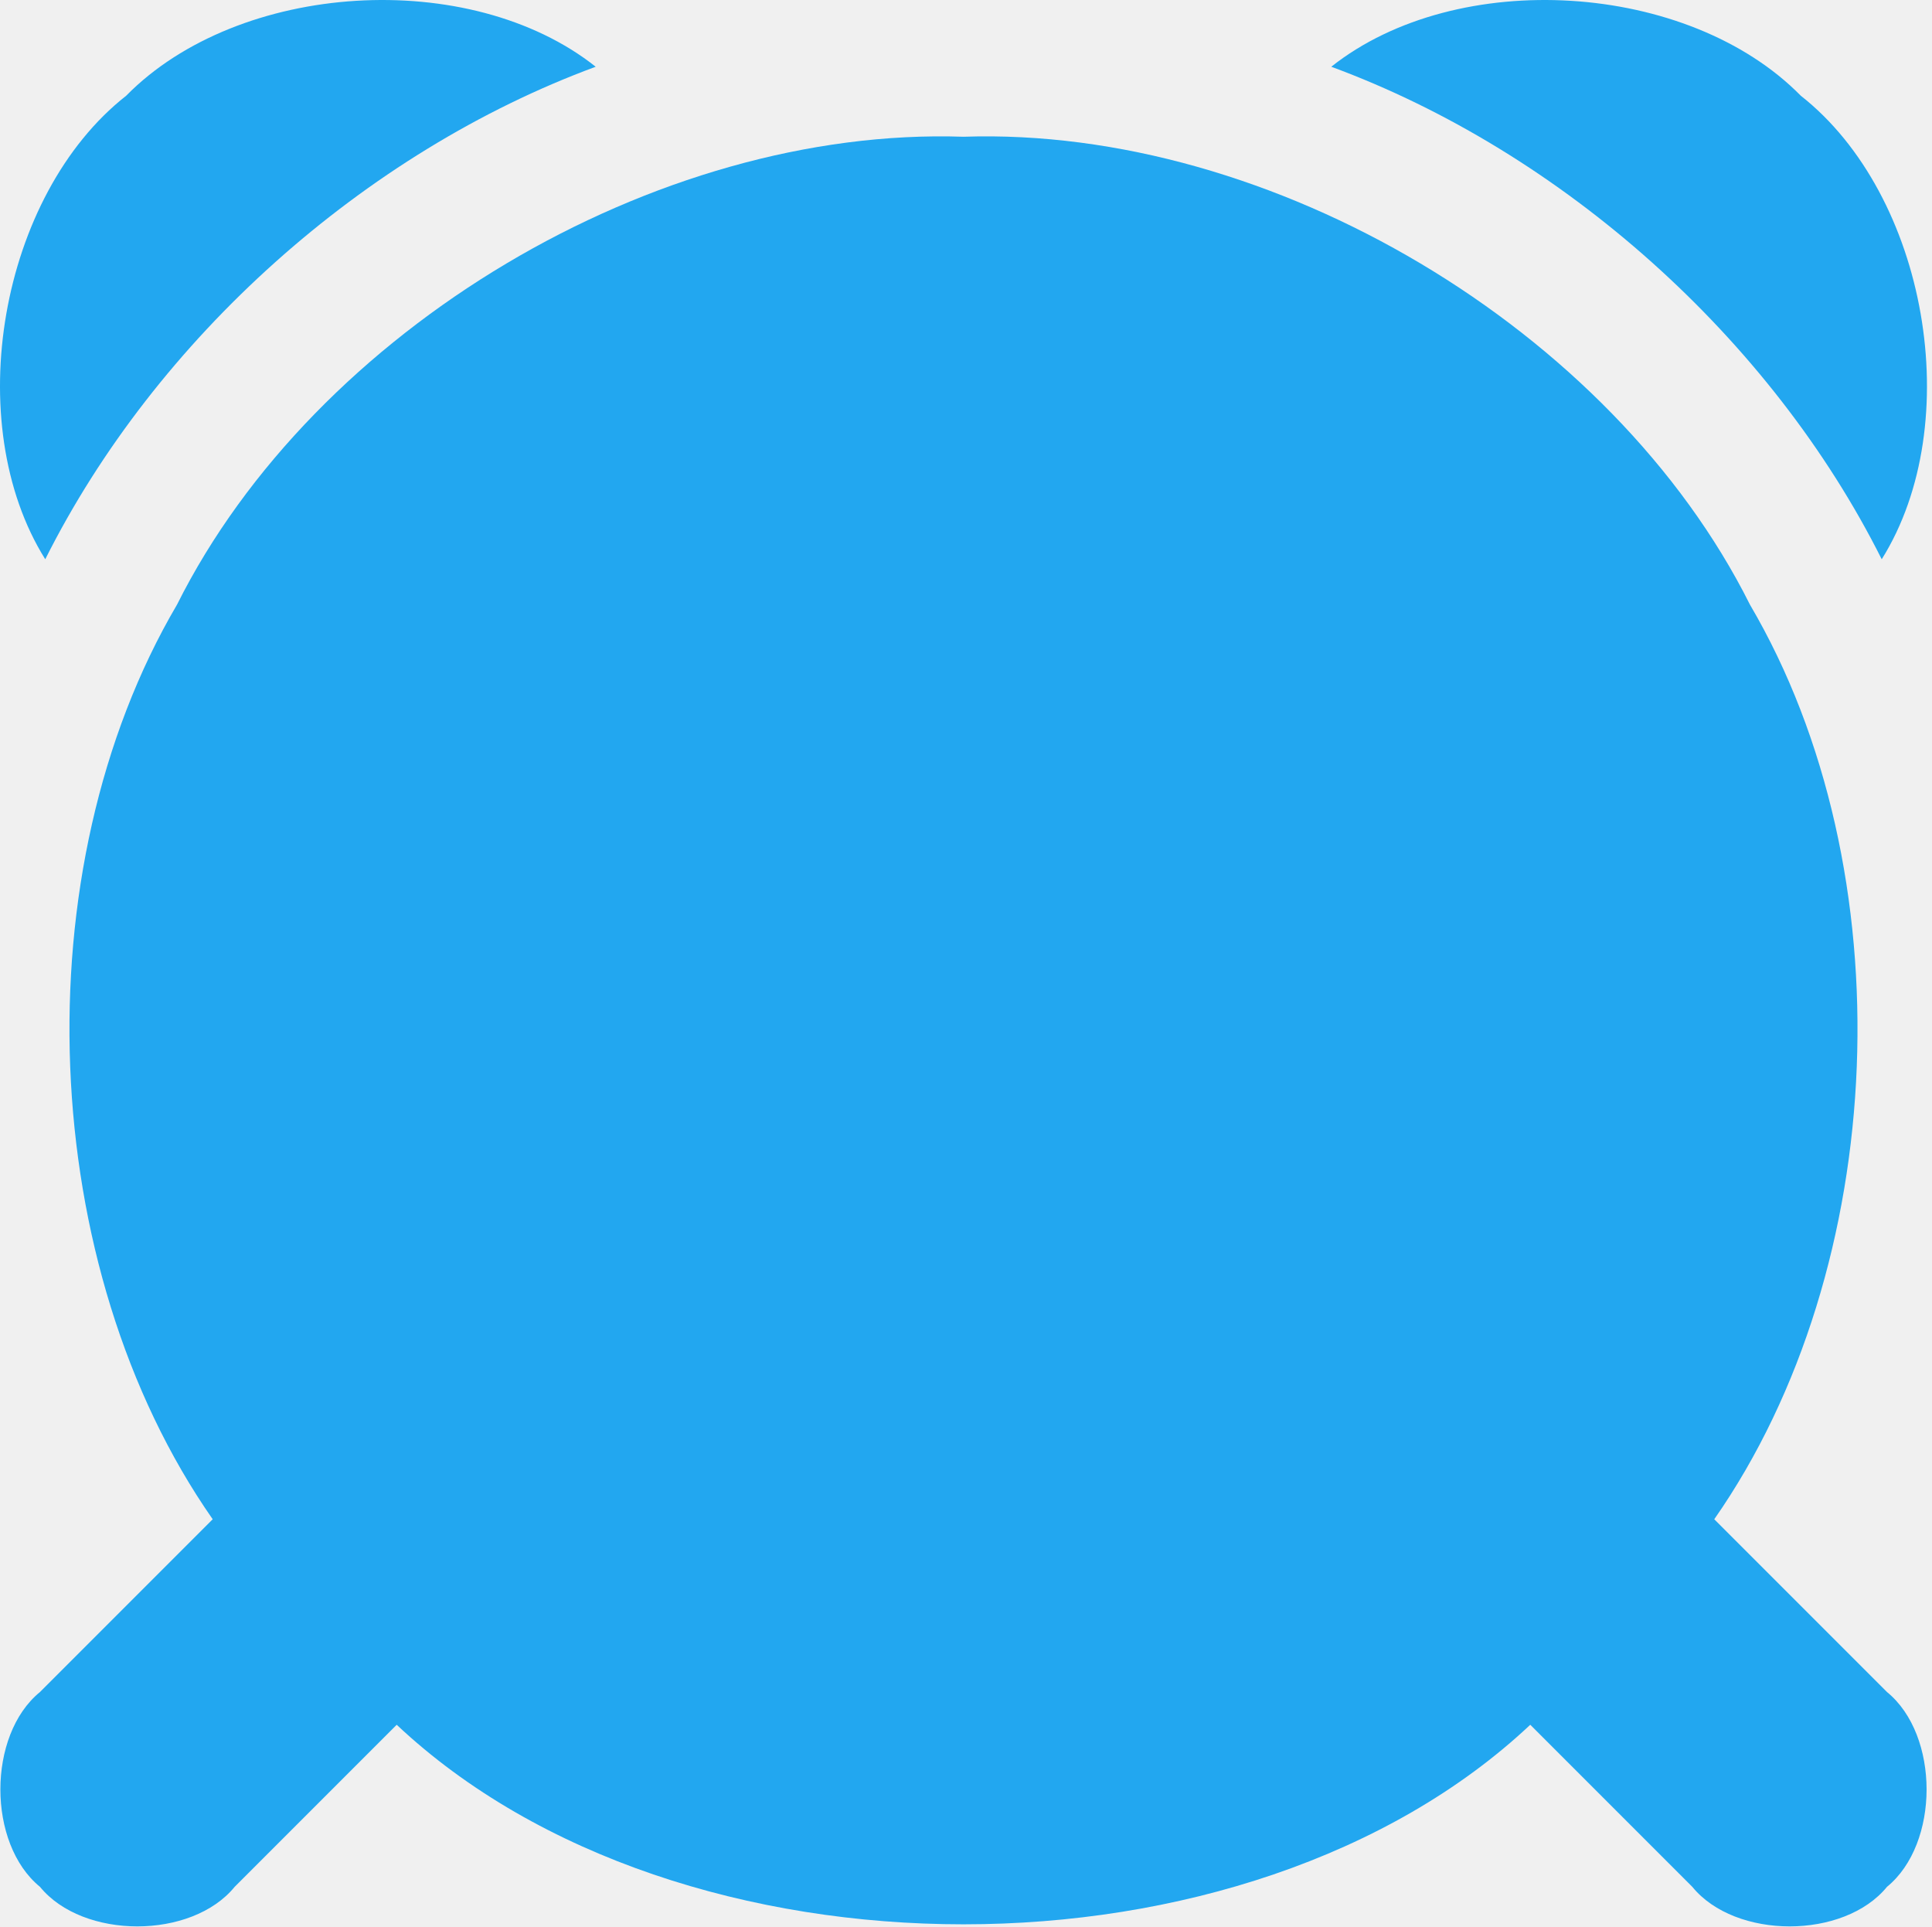
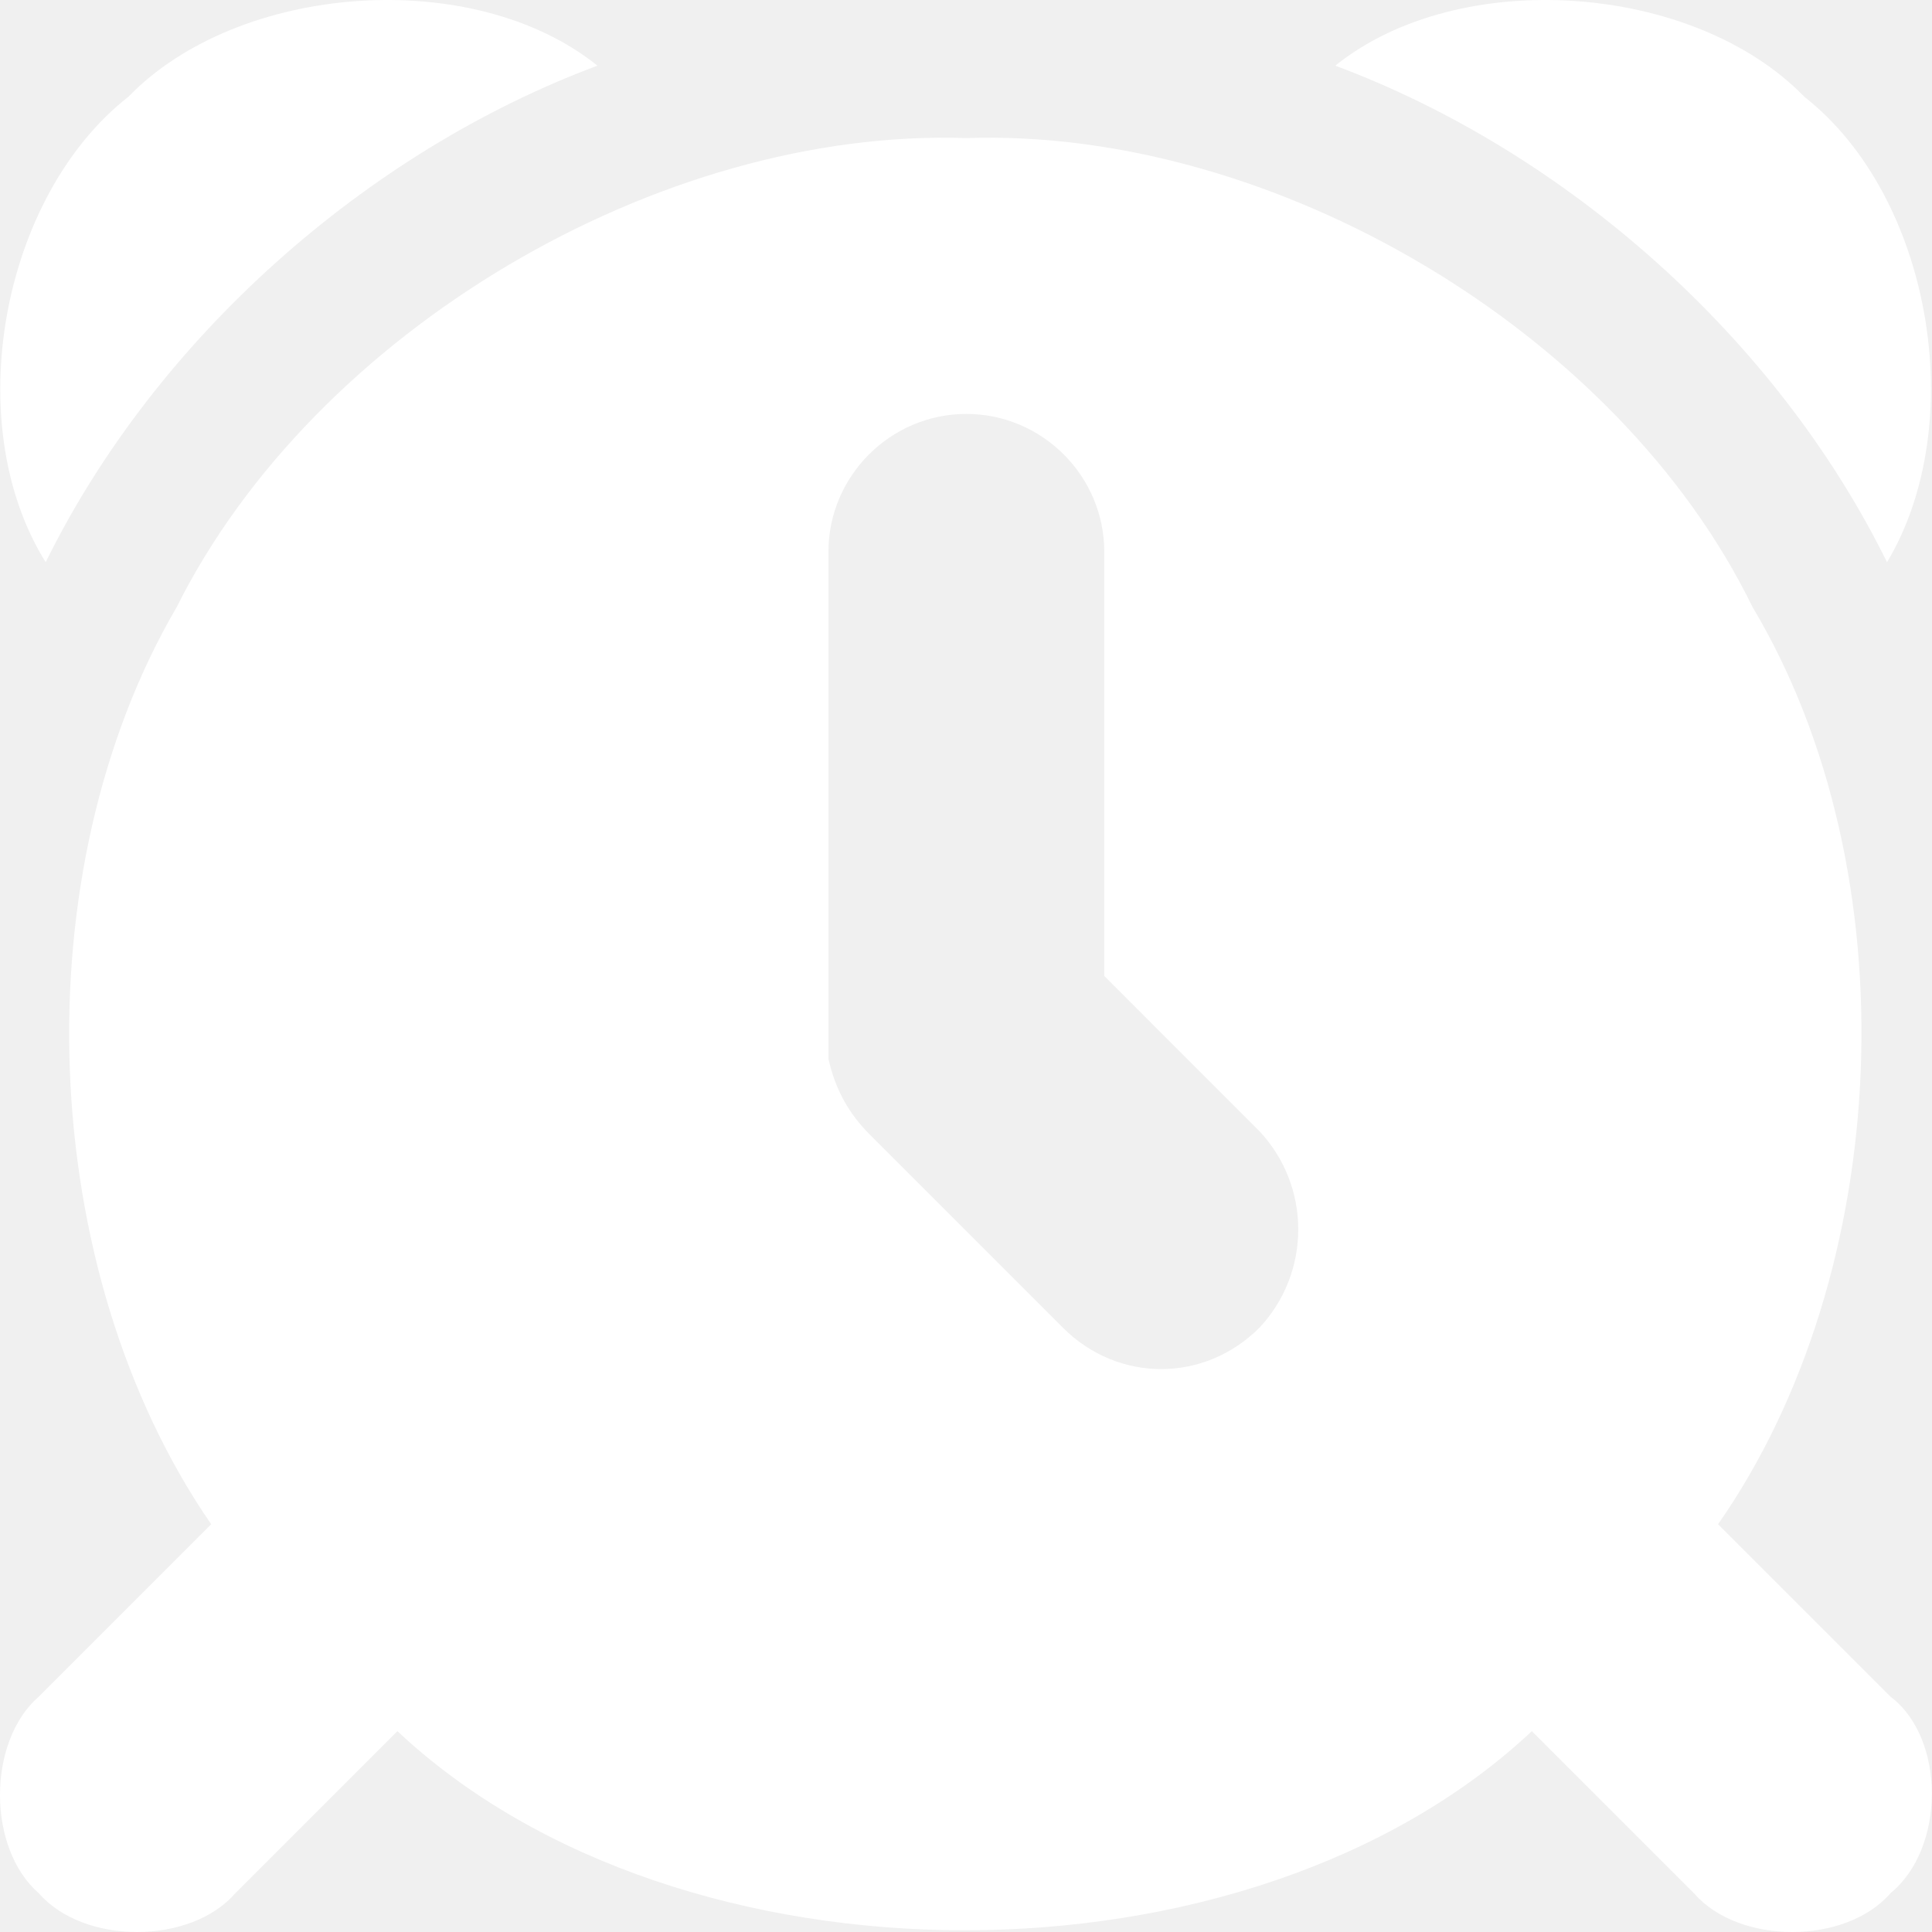
- <svg xmlns="http://www.w3.org/2000/svg" width="321" height="320" viewBox="0 0 321 320" fill="none">
-   <path d="M221.189 11.087C242.111 -5.502 280.481 -3.133 299.203 15.904C320.199 32.398 326.811 70.268 312.646 92.901C294.284 56.256 259.645 25.269 221.189 11.087Z" fill="#22A7F0" />
-   <path d="M35.34 252.369L6.638 281.071C-2.129 288.224 -2.129 306.271 6.638 313.425C13.791 322.192 31.839 322.192 38.992 313.425L65.91 286.507C112.912 330.706 207.251 330.706 254.253 286.507L281.171 313.425C288.324 322.192 306.372 322.192 313.525 313.425C322.292 306.271 322.292 288.224 313.525 281.071L284.823 252.369C314.118 210.397 316.688 144.571 290.754 100.443C267.854 54.666 211.237 20.989 160.082 22.715C108.926 20.989 52.309 54.666 29.409 100.443C3.475 144.571 6.045 210.397 35.34 252.369Z" fill="#22A7F0" />
-   <path d="M98.975 11.087C78.053 -5.502 39.684 -3.133 20.962 15.904C-0.035 32.398 -6.647 70.268 7.519 92.901C25.88 56.256 60.519 25.269 98.975 11.087Z" fill="#22A7F0" />
+ <svg xmlns="http://www.w3.org/2000/svg" width="112" height="112" viewBox="0 0 112 112" fill="none">
+   <path d="M77.409 3.807C84.605 -1.99 98.198 -0.99 104.595 5.606C111.991 11.403 114.19 24.596 109.392 32.592C102.996 19.599 90.802 8.804 77.409 3.807Z" fill="white" />
+   <path d="M34.632 3.807C27.436 -1.99 13.843 -0.99 7.446 5.606C0.05 11.403 -2.349 24.596 2.649 32.592C9.045 19.599 21.239 8.804 34.632 3.807Z" fill="white" />
+   <path d="M109.592 98.357L99.597 88.362C109.792 73.77 110.792 50.582 101.596 35.191C93.8 19.199 73.811 7.405 56.02 8.005C38.23 7.405 18.24 19.199 10.245 35.191C1.249 50.582 2.049 73.57 12.243 88.362L2.249 98.357C-0.75 100.956 -0.75 107.153 2.249 109.751C4.847 112.75 11.044 112.75 13.643 109.751L23.038 100.356C39.429 115.748 72.412 115.748 88.803 100.356L98.198 109.751C100.797 112.75 106.994 112.75 109.592 109.751C112.791 107.153 112.791 100.756 109.592 98.357ZM73.011 76.969C69.813 80.167 64.816 80.167 61.617 76.969L50.423 65.774C49.224 64.575 48.425 63.176 48.025 61.377C48.025 61.177 48.025 60.777 48.025 60.577C48.025 60.377 48.025 60.177 48.025 59.977V31.992C48.025 27.595 51.623 23.996 56.02 23.996C60.418 23.996 64.016 27.595 64.016 31.992V56.579L73.011 65.575C76.01 68.773 76.01 73.77 73.011 76.969Z" fill="white" />
</svg>
